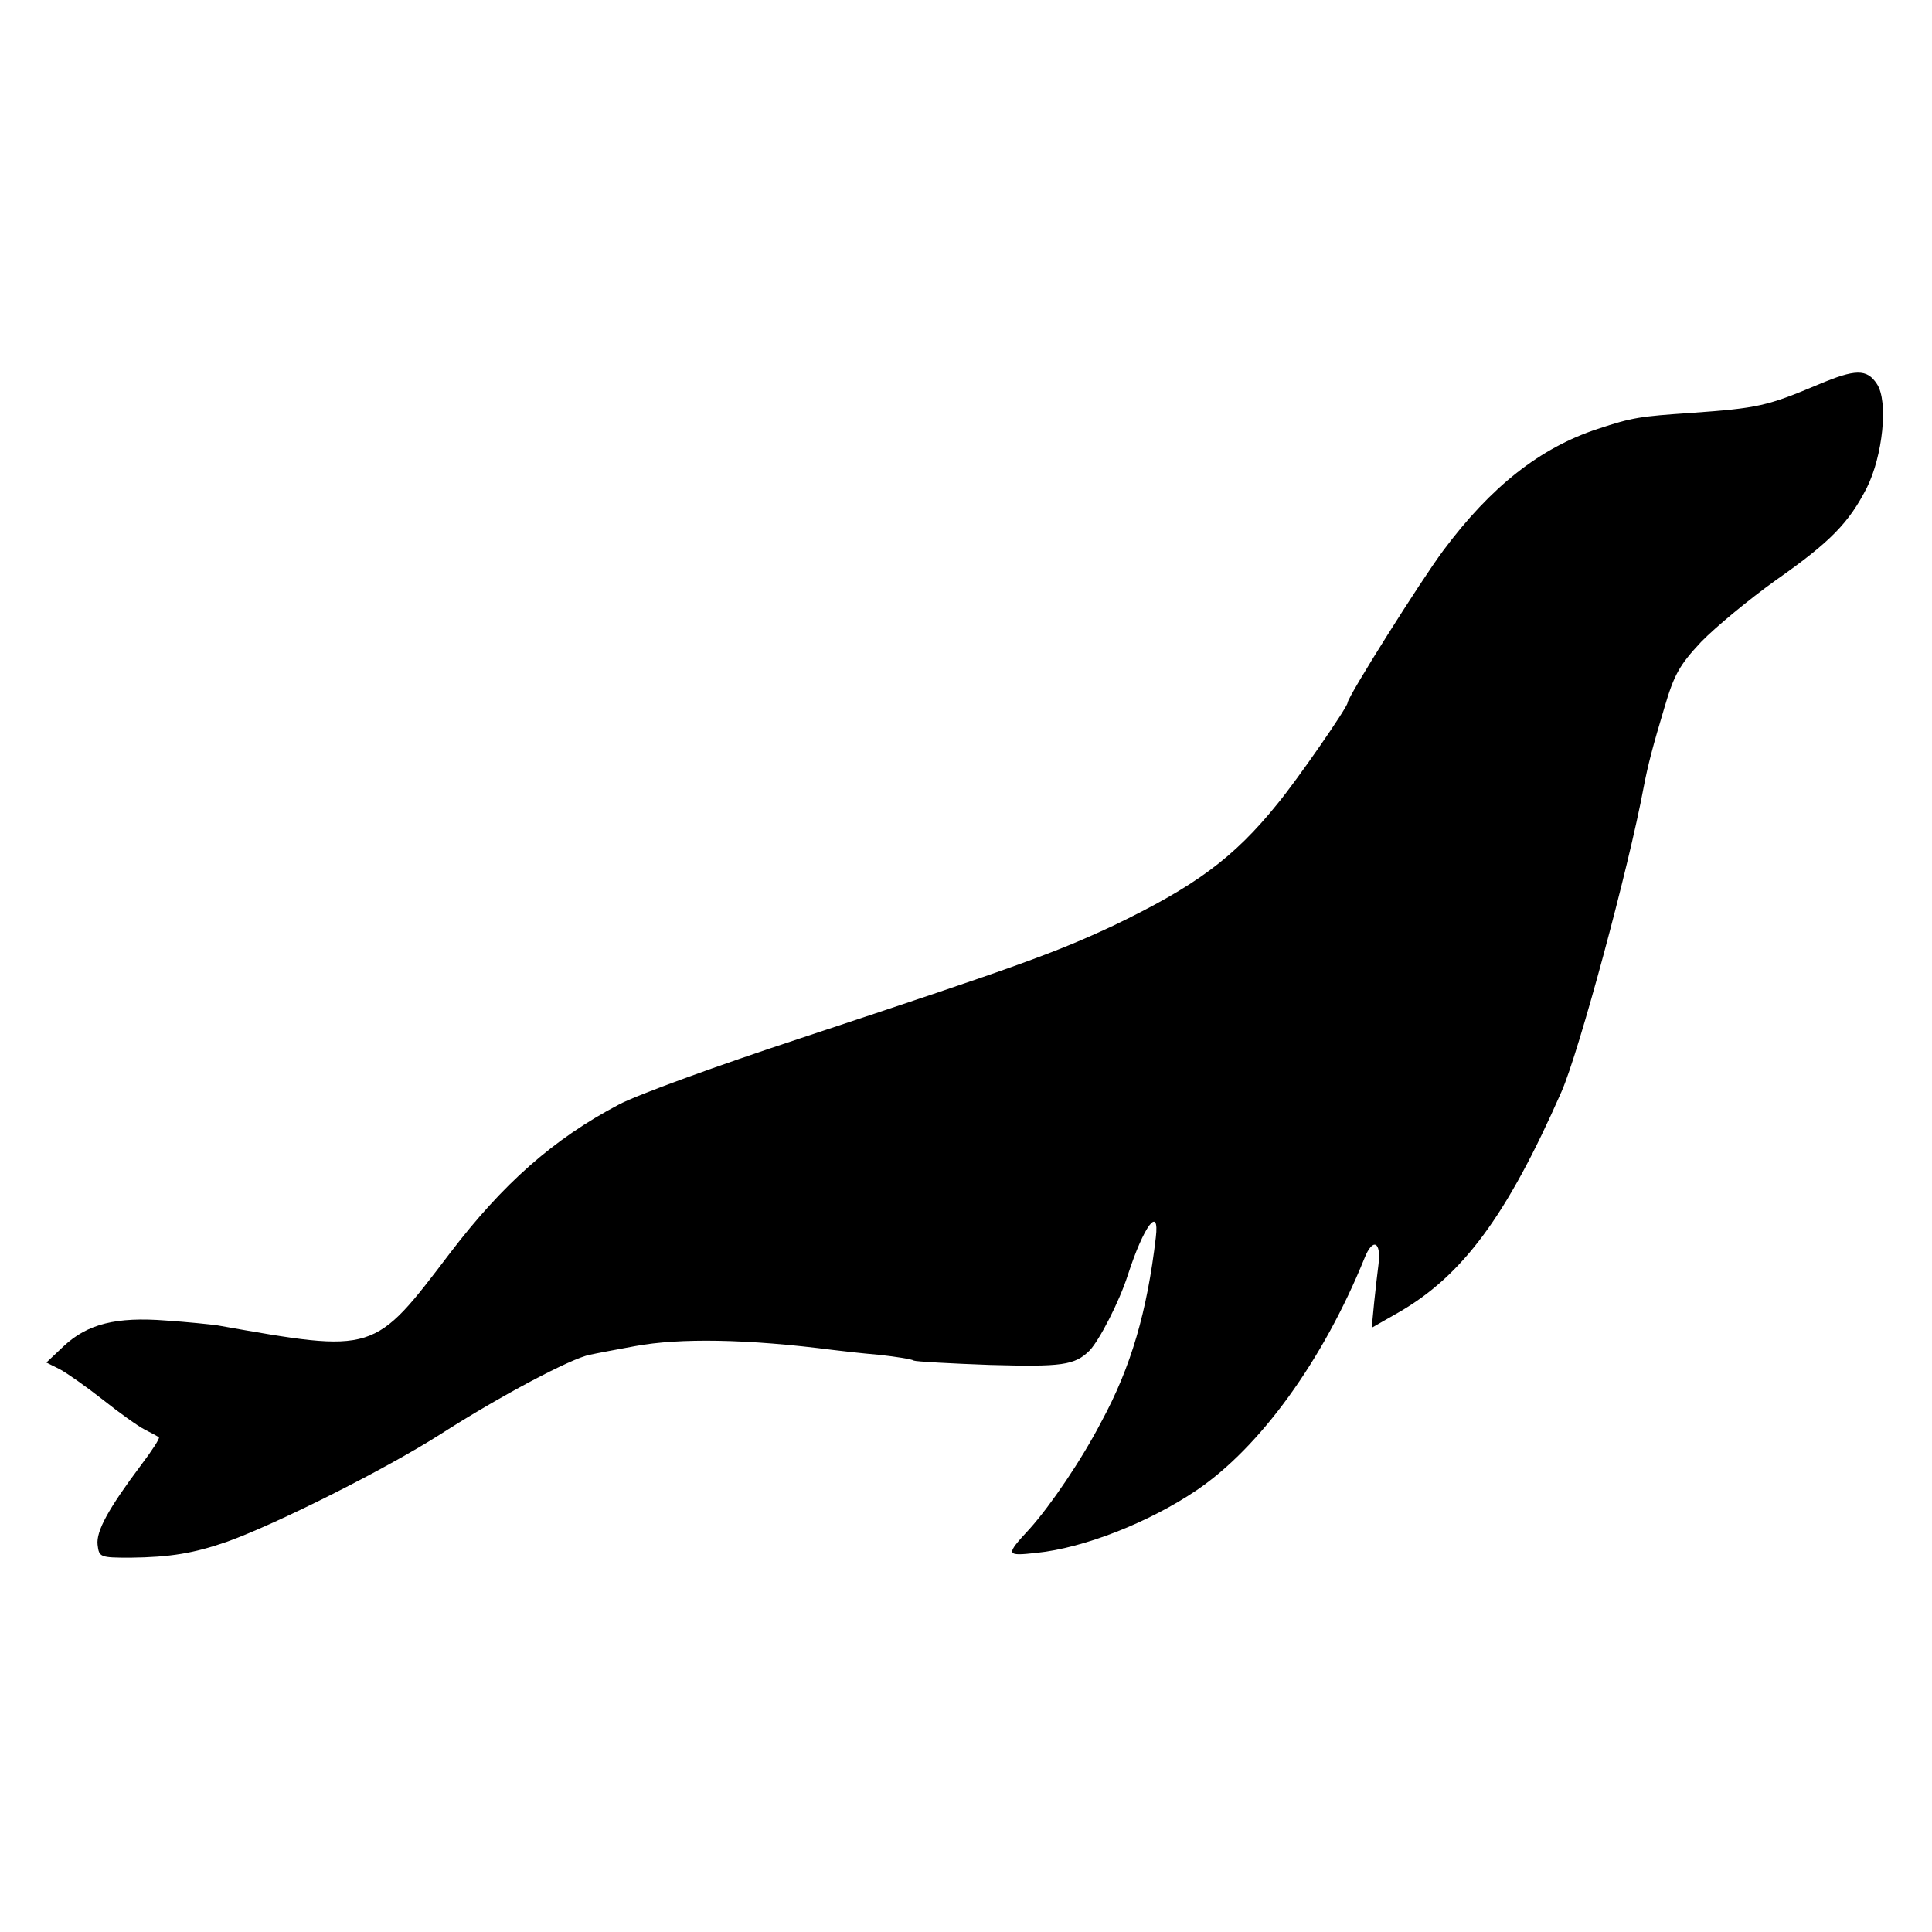
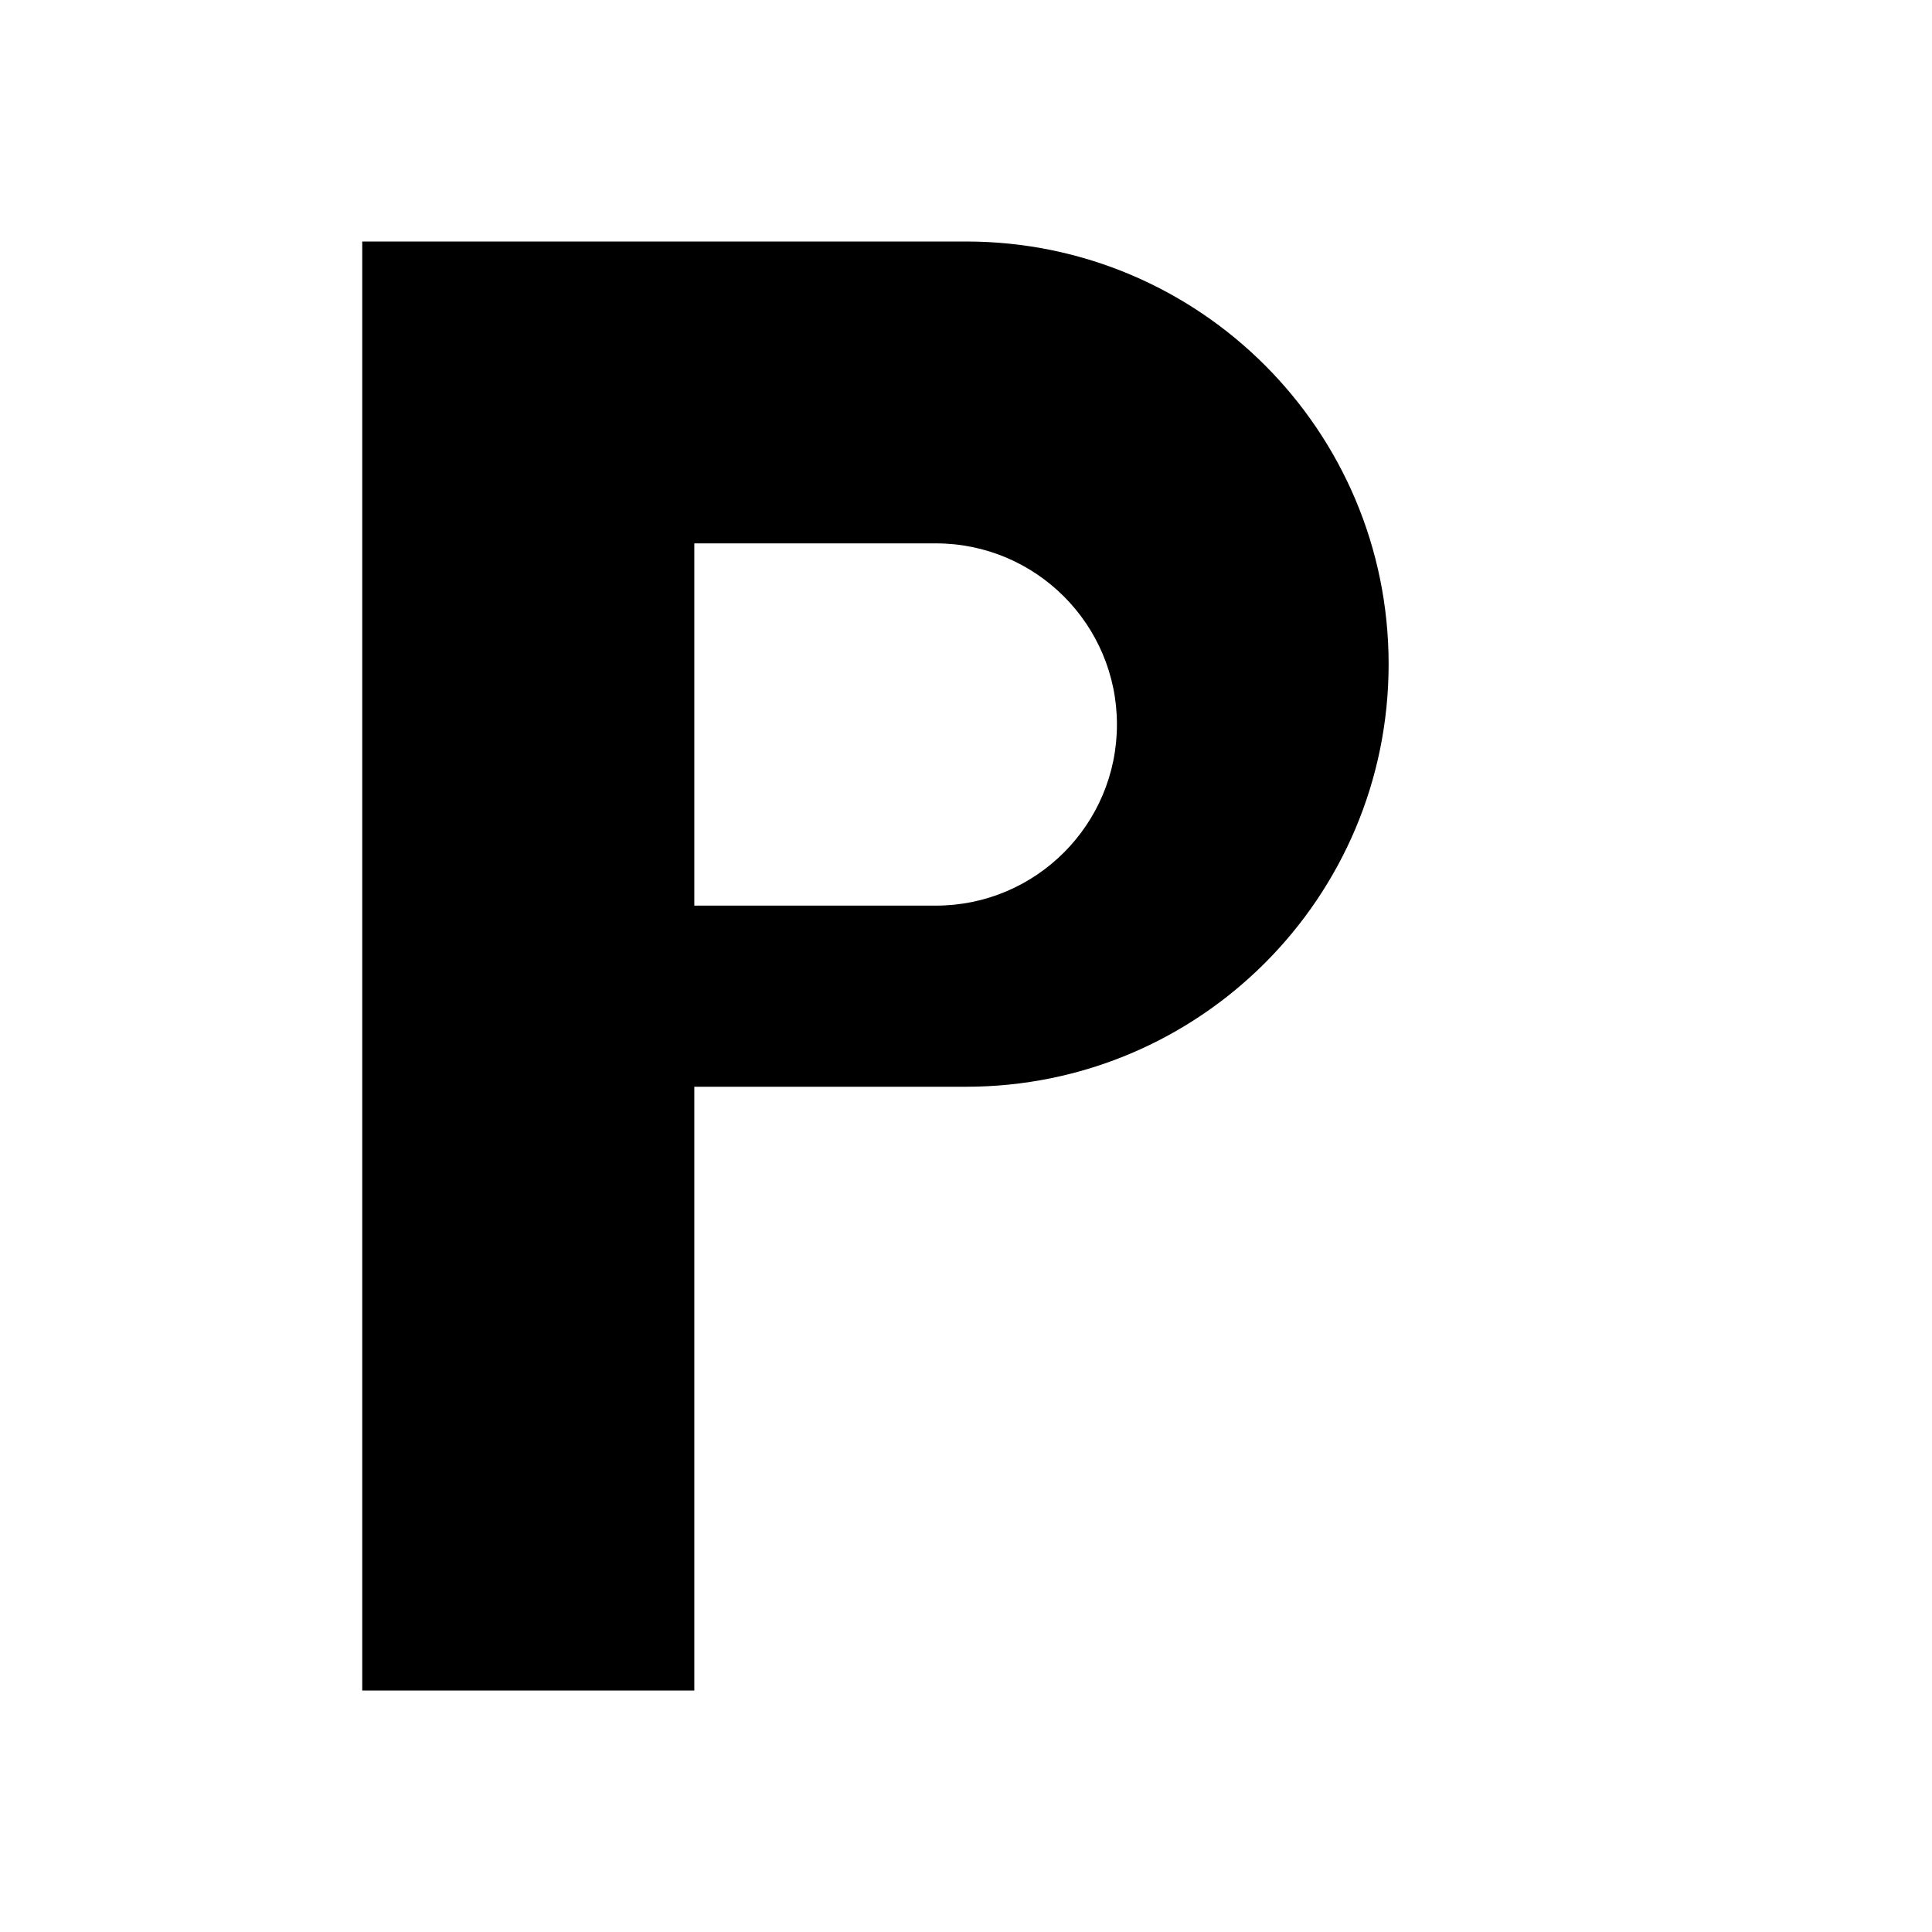
- <svg xmlns="http://www.w3.org/2000/svg" version="1.0" width="400pt" height="400pt" viewBox="0 0 400 400" preserveAspectRatio="xMidYMid meet">
-   <g transform="translate(0,400) scale(0.1,-0.1)" fill="#000000" stroke="none">
-     <path d="M3765 3204 c-107 -45 -125 -49 -265 -59 -103 -7 -120 -9 -192 -33 -119 -39 -221 -119 -320 -252 -47 -63 -198 -303 -198 -315 0 -9 -103 -158 -145 -209 -91 -113 -171 -171 -339 -252 -122 -57 -194 -83 -650 -234 -170 -56 -338 -117 -375 -137 -135 -71 -240 -164 -349 -307 -159 -209 -154 -208 -482 -150 -14 2 -62 7 -107 10 -102 8 -162 -7 -211 -53 l-36 -34 28 -14 c15 -8 56 -37 89 -63 34 -27 73 -55 87 -62 14 -7 27 -14 29 -16 2 -2 -14 -27 -36 -56 -69 -92 -94 -138 -91 -166 3 -26 5 -27 68 -27 82 1 131 9 200 33 103 37 326 149 441 222 123 79 272 158 310 165 13 3 56 11 94 18 92 17 232 15 410 -8 17 -2 59 -7 95 -10 36 -4 68 -9 72 -12 4 -2 75 -6 158 -9 148 -4 175 -1 206 30 20 21 61 100 79 156 33 102 66 146 58 78 -18 -153 -51 -268 -113 -382 -41 -79 -105 -173 -148 -221 -51 -55 -50 -57 14 -50 98 10 233 63 332 130 131 89 261 268 347 480 17 43 35 35 29 -13 -2 -15 -6 -50 -9 -79 l-5 -52 56 32 c132 76 224 200 337 457 36 82 139 463 170 630 9 47 19 85 43 165 20 68 31 88 76 136 29 30 99 88 155 128 114 80 151 119 188 191 33 66 45 179 21 215 -21 32 -45 31 -121 -1z" />
-   </g>
+ <svg xmlns="http://www.w3.org/2000/svg" width="512" height="512" viewBox="0 0 512 512">
+   <path d="M96 64h160c61.9 0 112 50.1 112 112s-50.1 112-112 112h-72v160H96V64zm88 80v96h64c26.5 0 48-21.5 48-48s-21.5-48-48-48h-64z" />
</svg>
